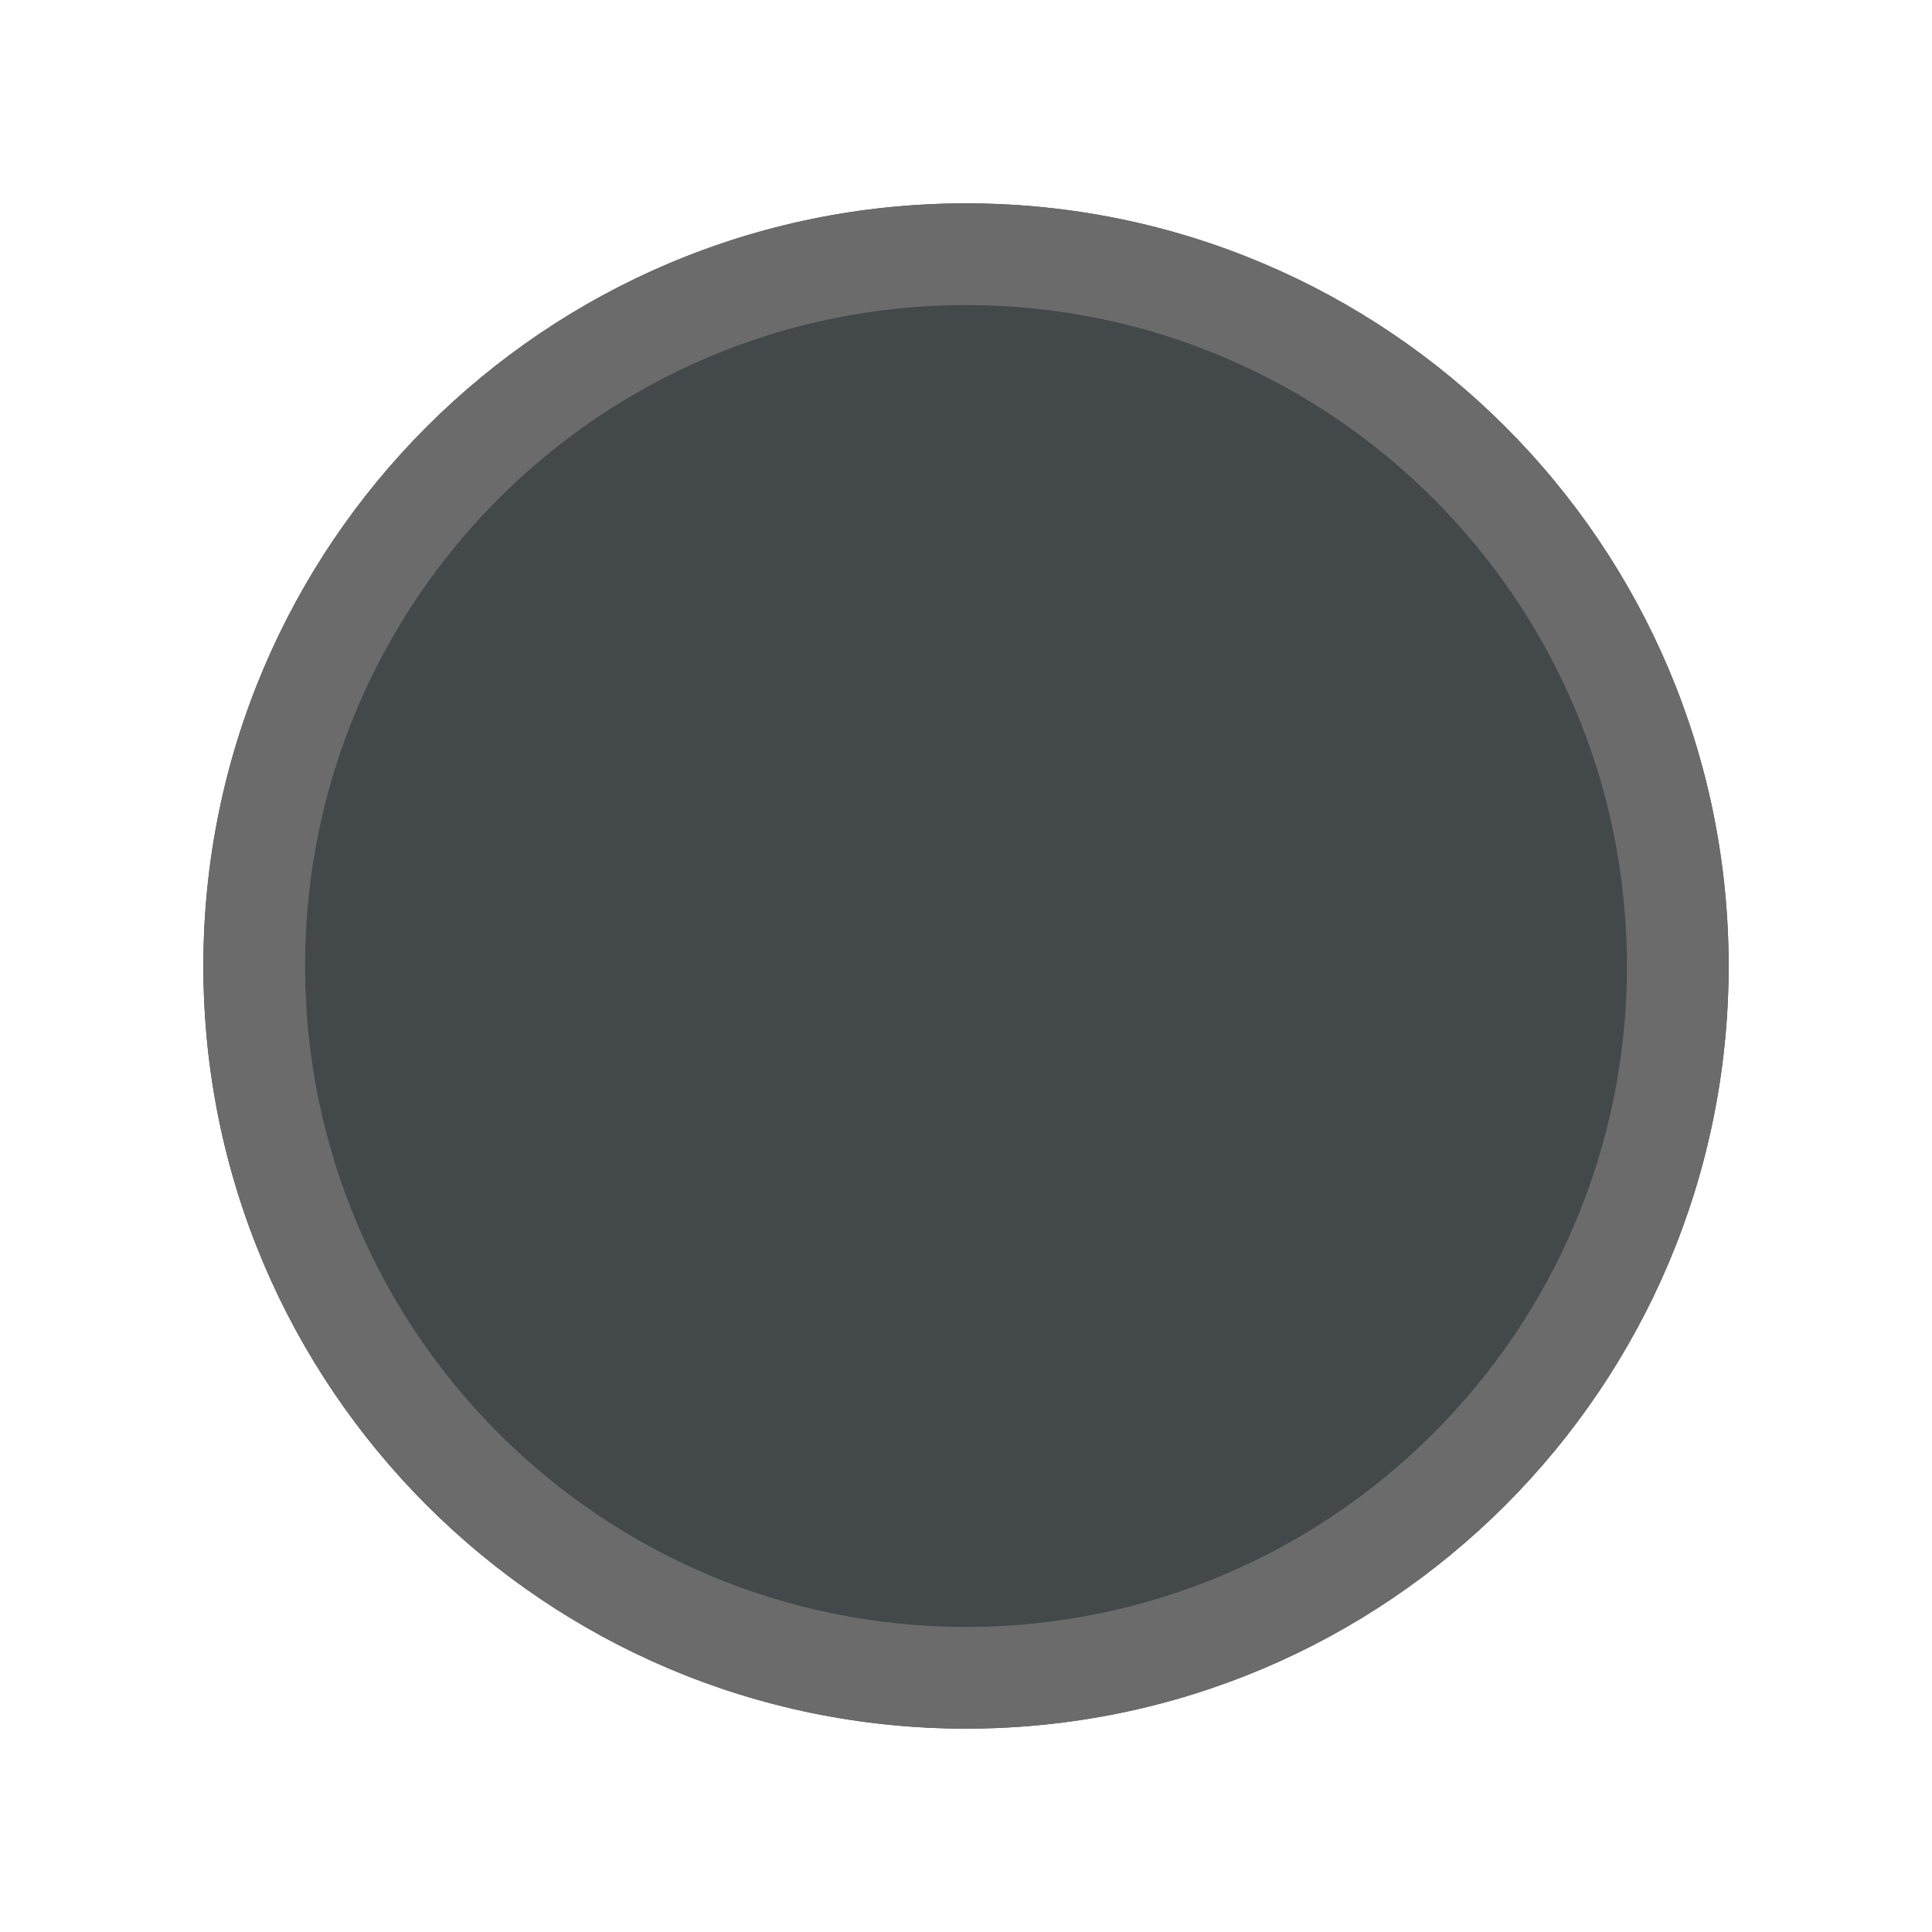
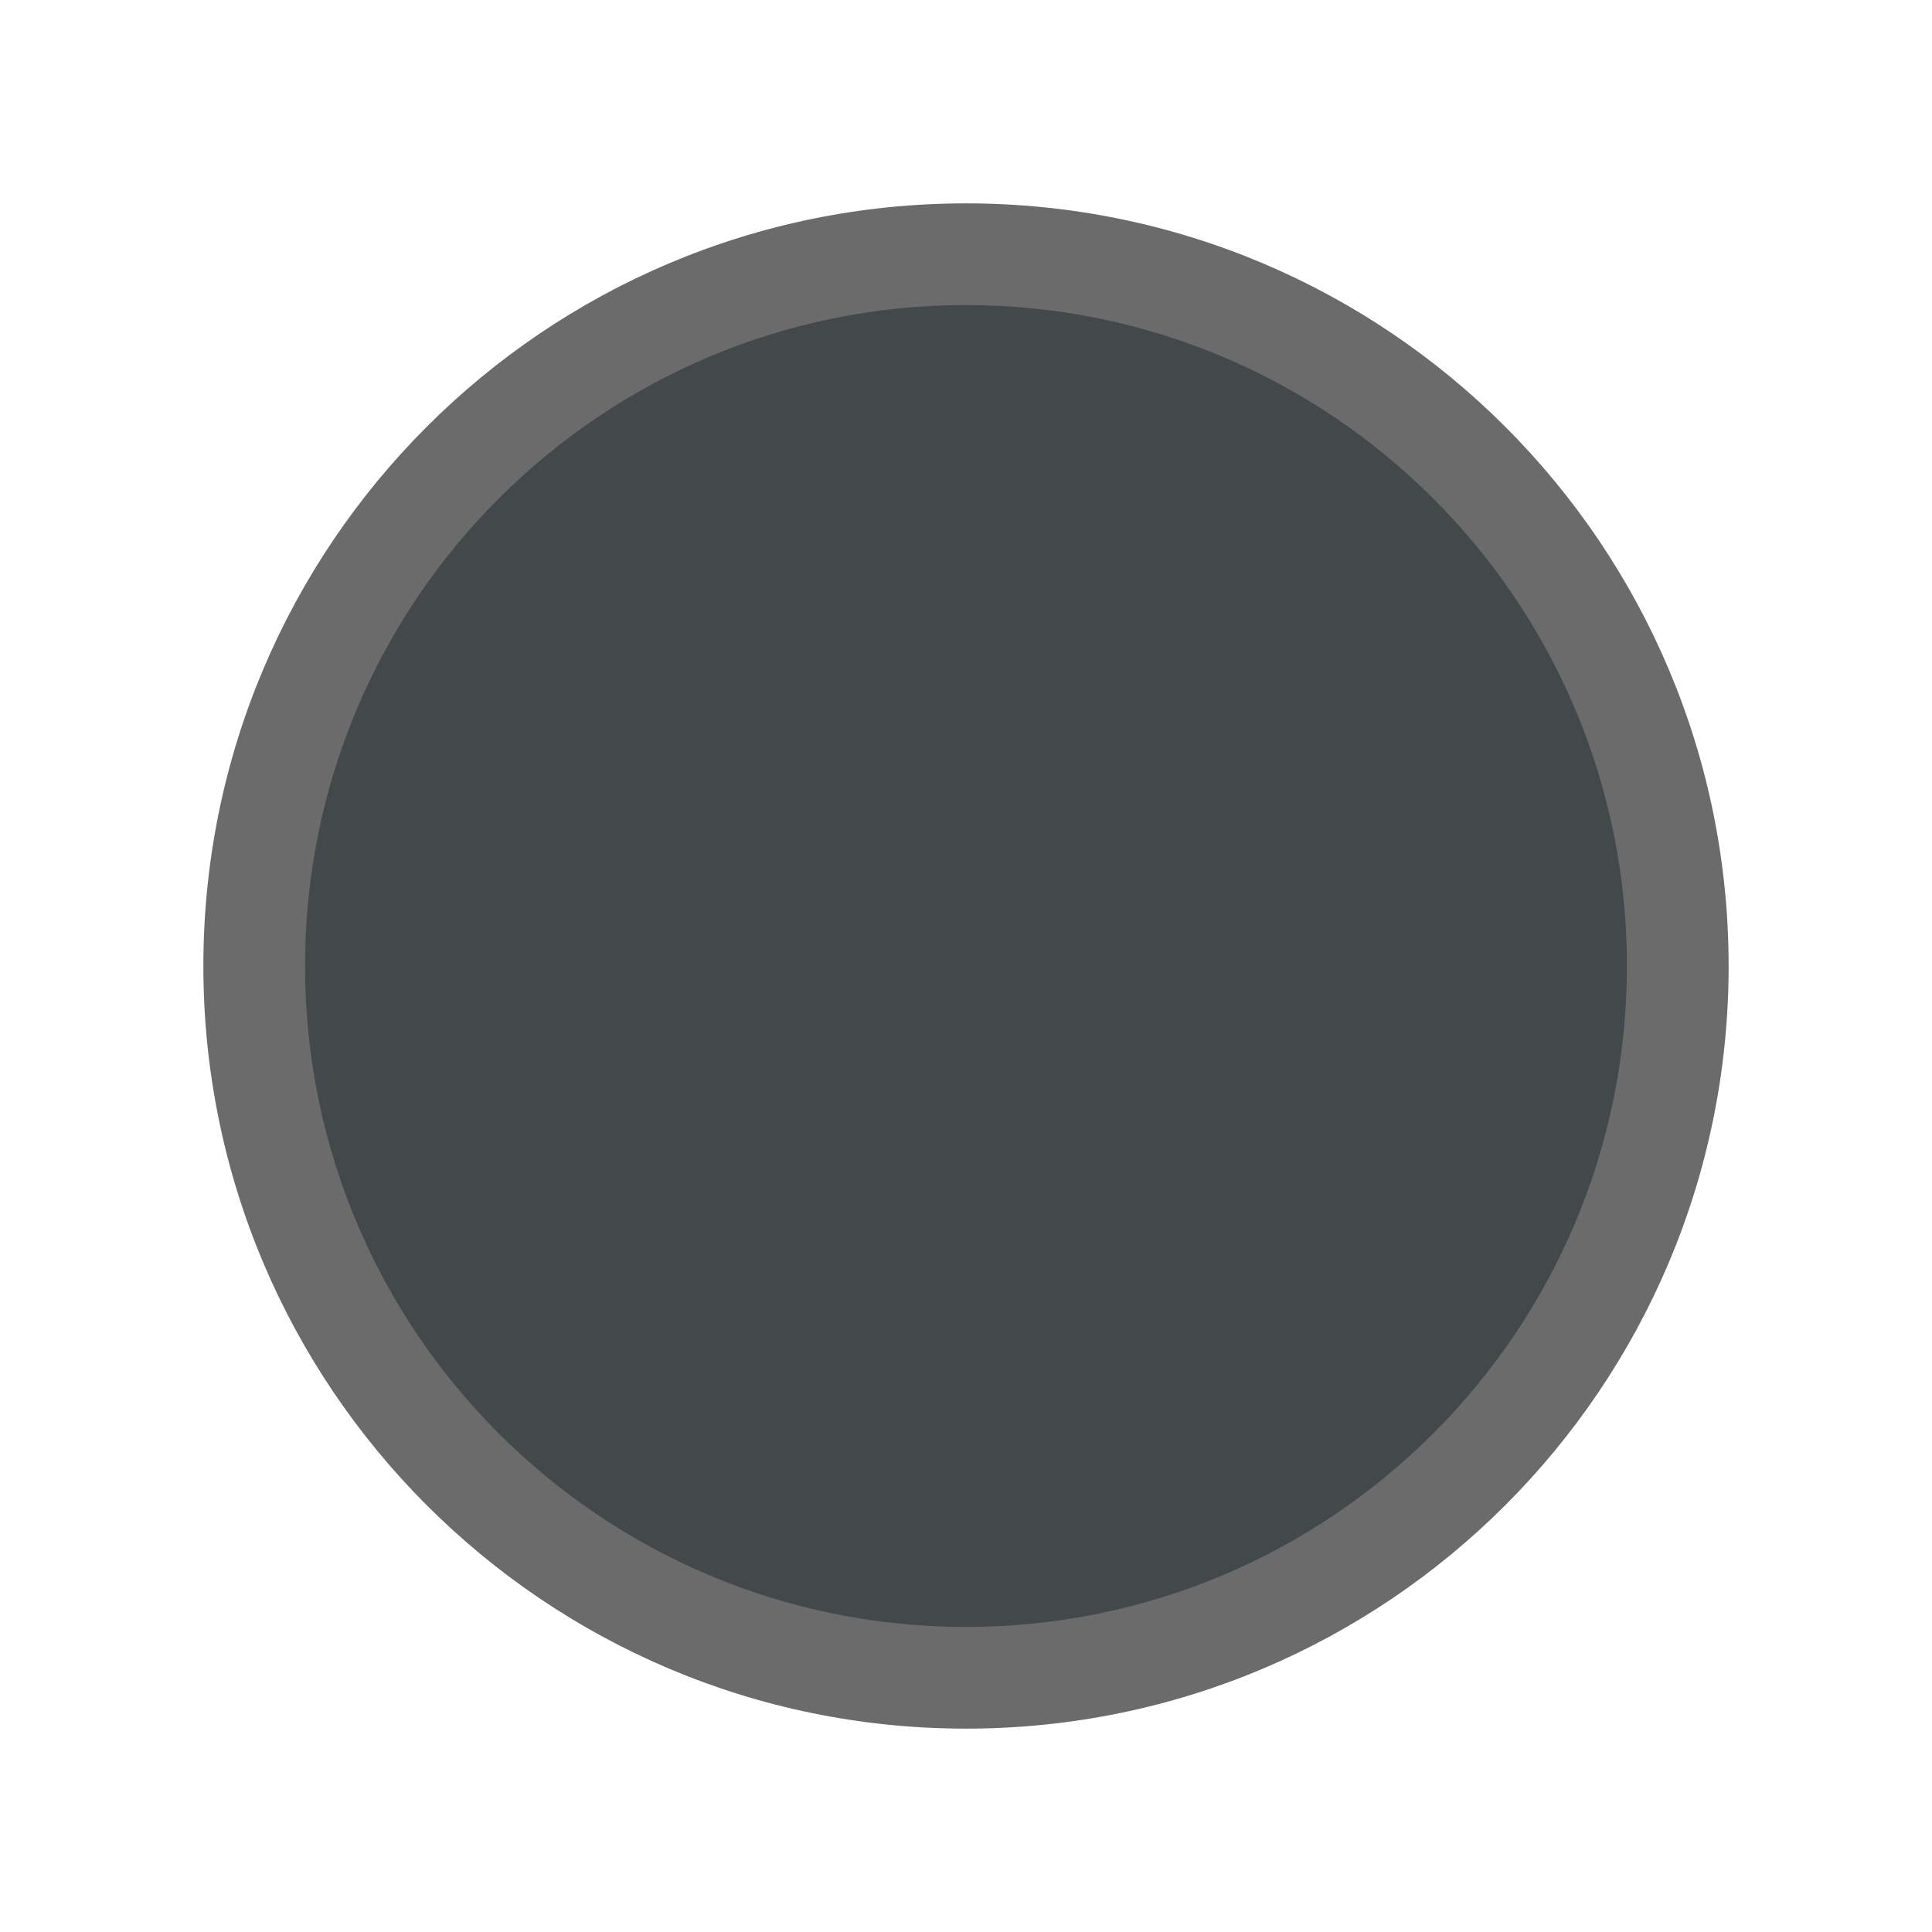
<svg xmlns="http://www.w3.org/2000/svg" width="19" height="19" viewBox="0 0 19 19">
  <defs id="colors">
    <linearGradient id="RadioButton.activeFillColor">
      <stop offset="0" stop-color="#43494A" />
      <stop offset="1" stop-color="#43494A" />
    </linearGradient>
    <linearGradient id="RadioButton.activeBorderColor">
      <stop offset="0" stop-color="#6B6B6B" />
      <stop offset="1" stop-color="#6B6B6B" />
    </linearGradient>
  </defs>
  <g fill="none" fill-rule="evenodd">
-     <circle cx="9.5" cy="9.5" r="7.5" fill="url(#RadioButton.activeFillColor)" />
+     <circle cx="9.5" cy="9.5" r="7" fill="url(#RadioButton.activeFillColor)" />
    <path fill="url(#RadioButton.activeBorderColor)" d="M9.5,17 C5.358,17 2,13.642 2,9.5 C2,5.358 5.358,2 9.5,2 C13.642,2 17,5.358 17,9.5 C17,13.642 13.642,17 9.5,17 Z M9.5,16 C13.09,16 16,13.09 16,9.5 C16,5.91 13.09,3 9.5,3 C5.91,3 3,5.91 3,9.5 C3,13.09 5.91,16 9.5,16 Z" />
  </g>
</svg>
